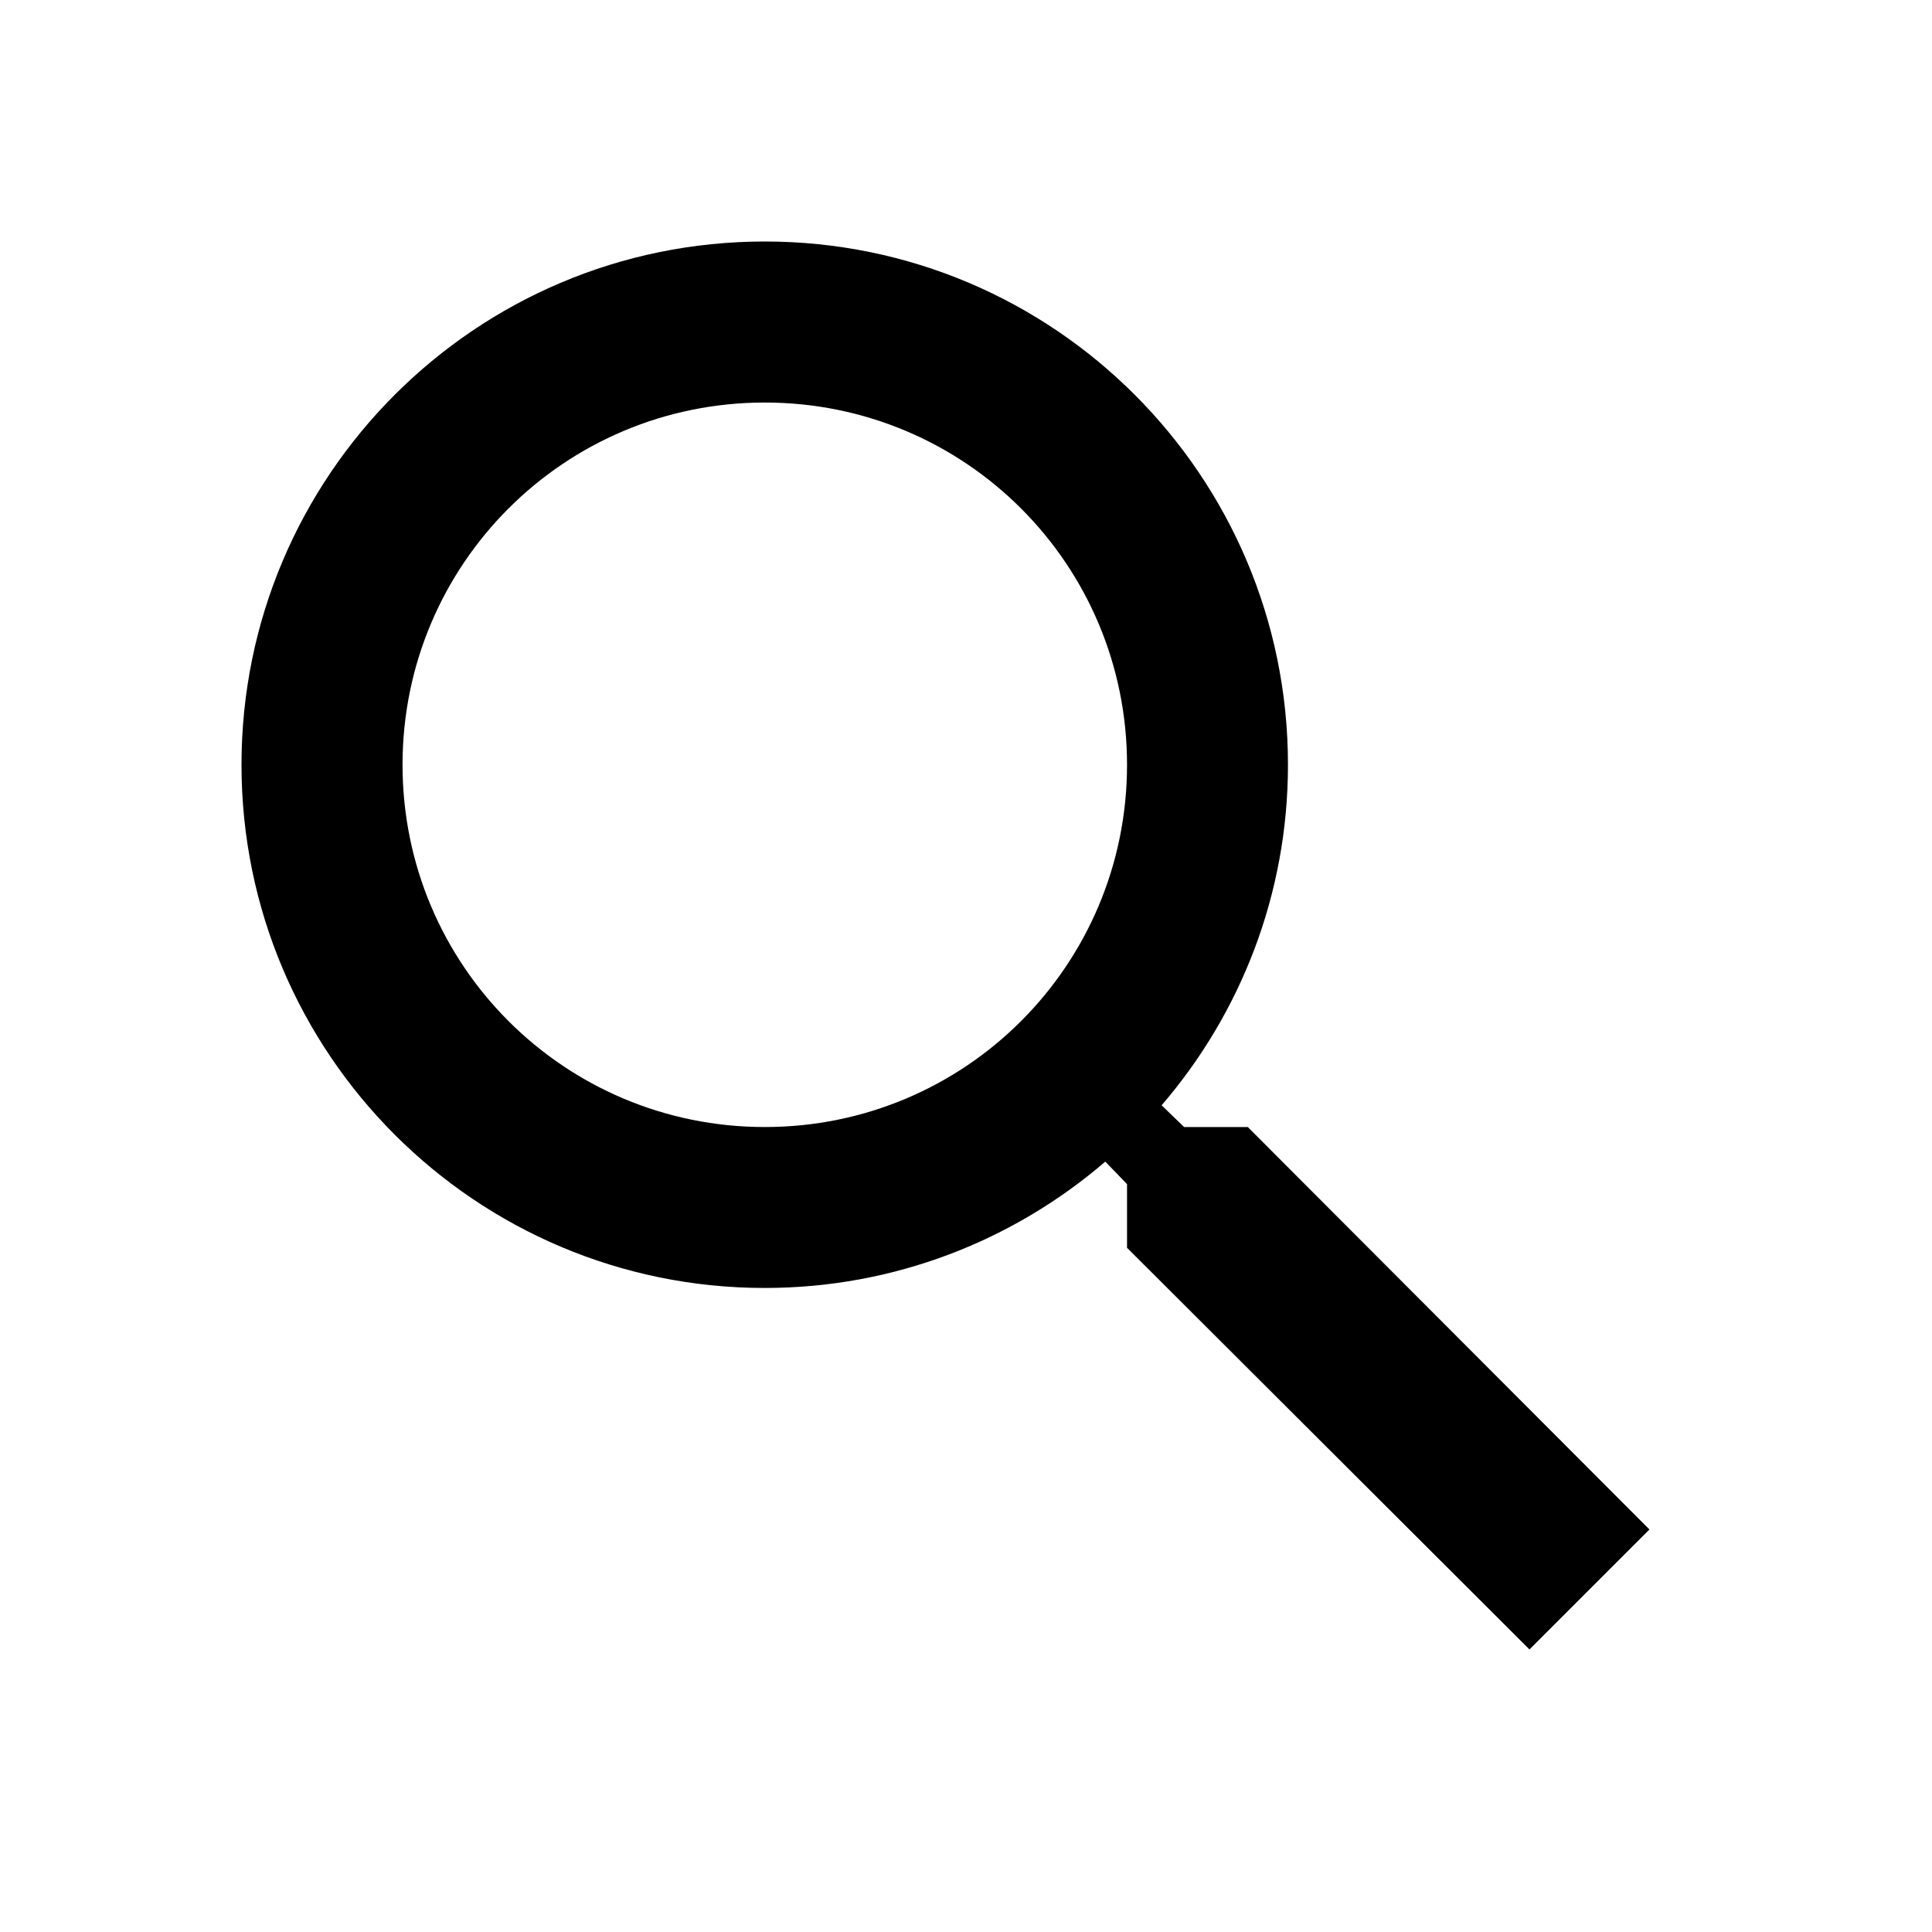
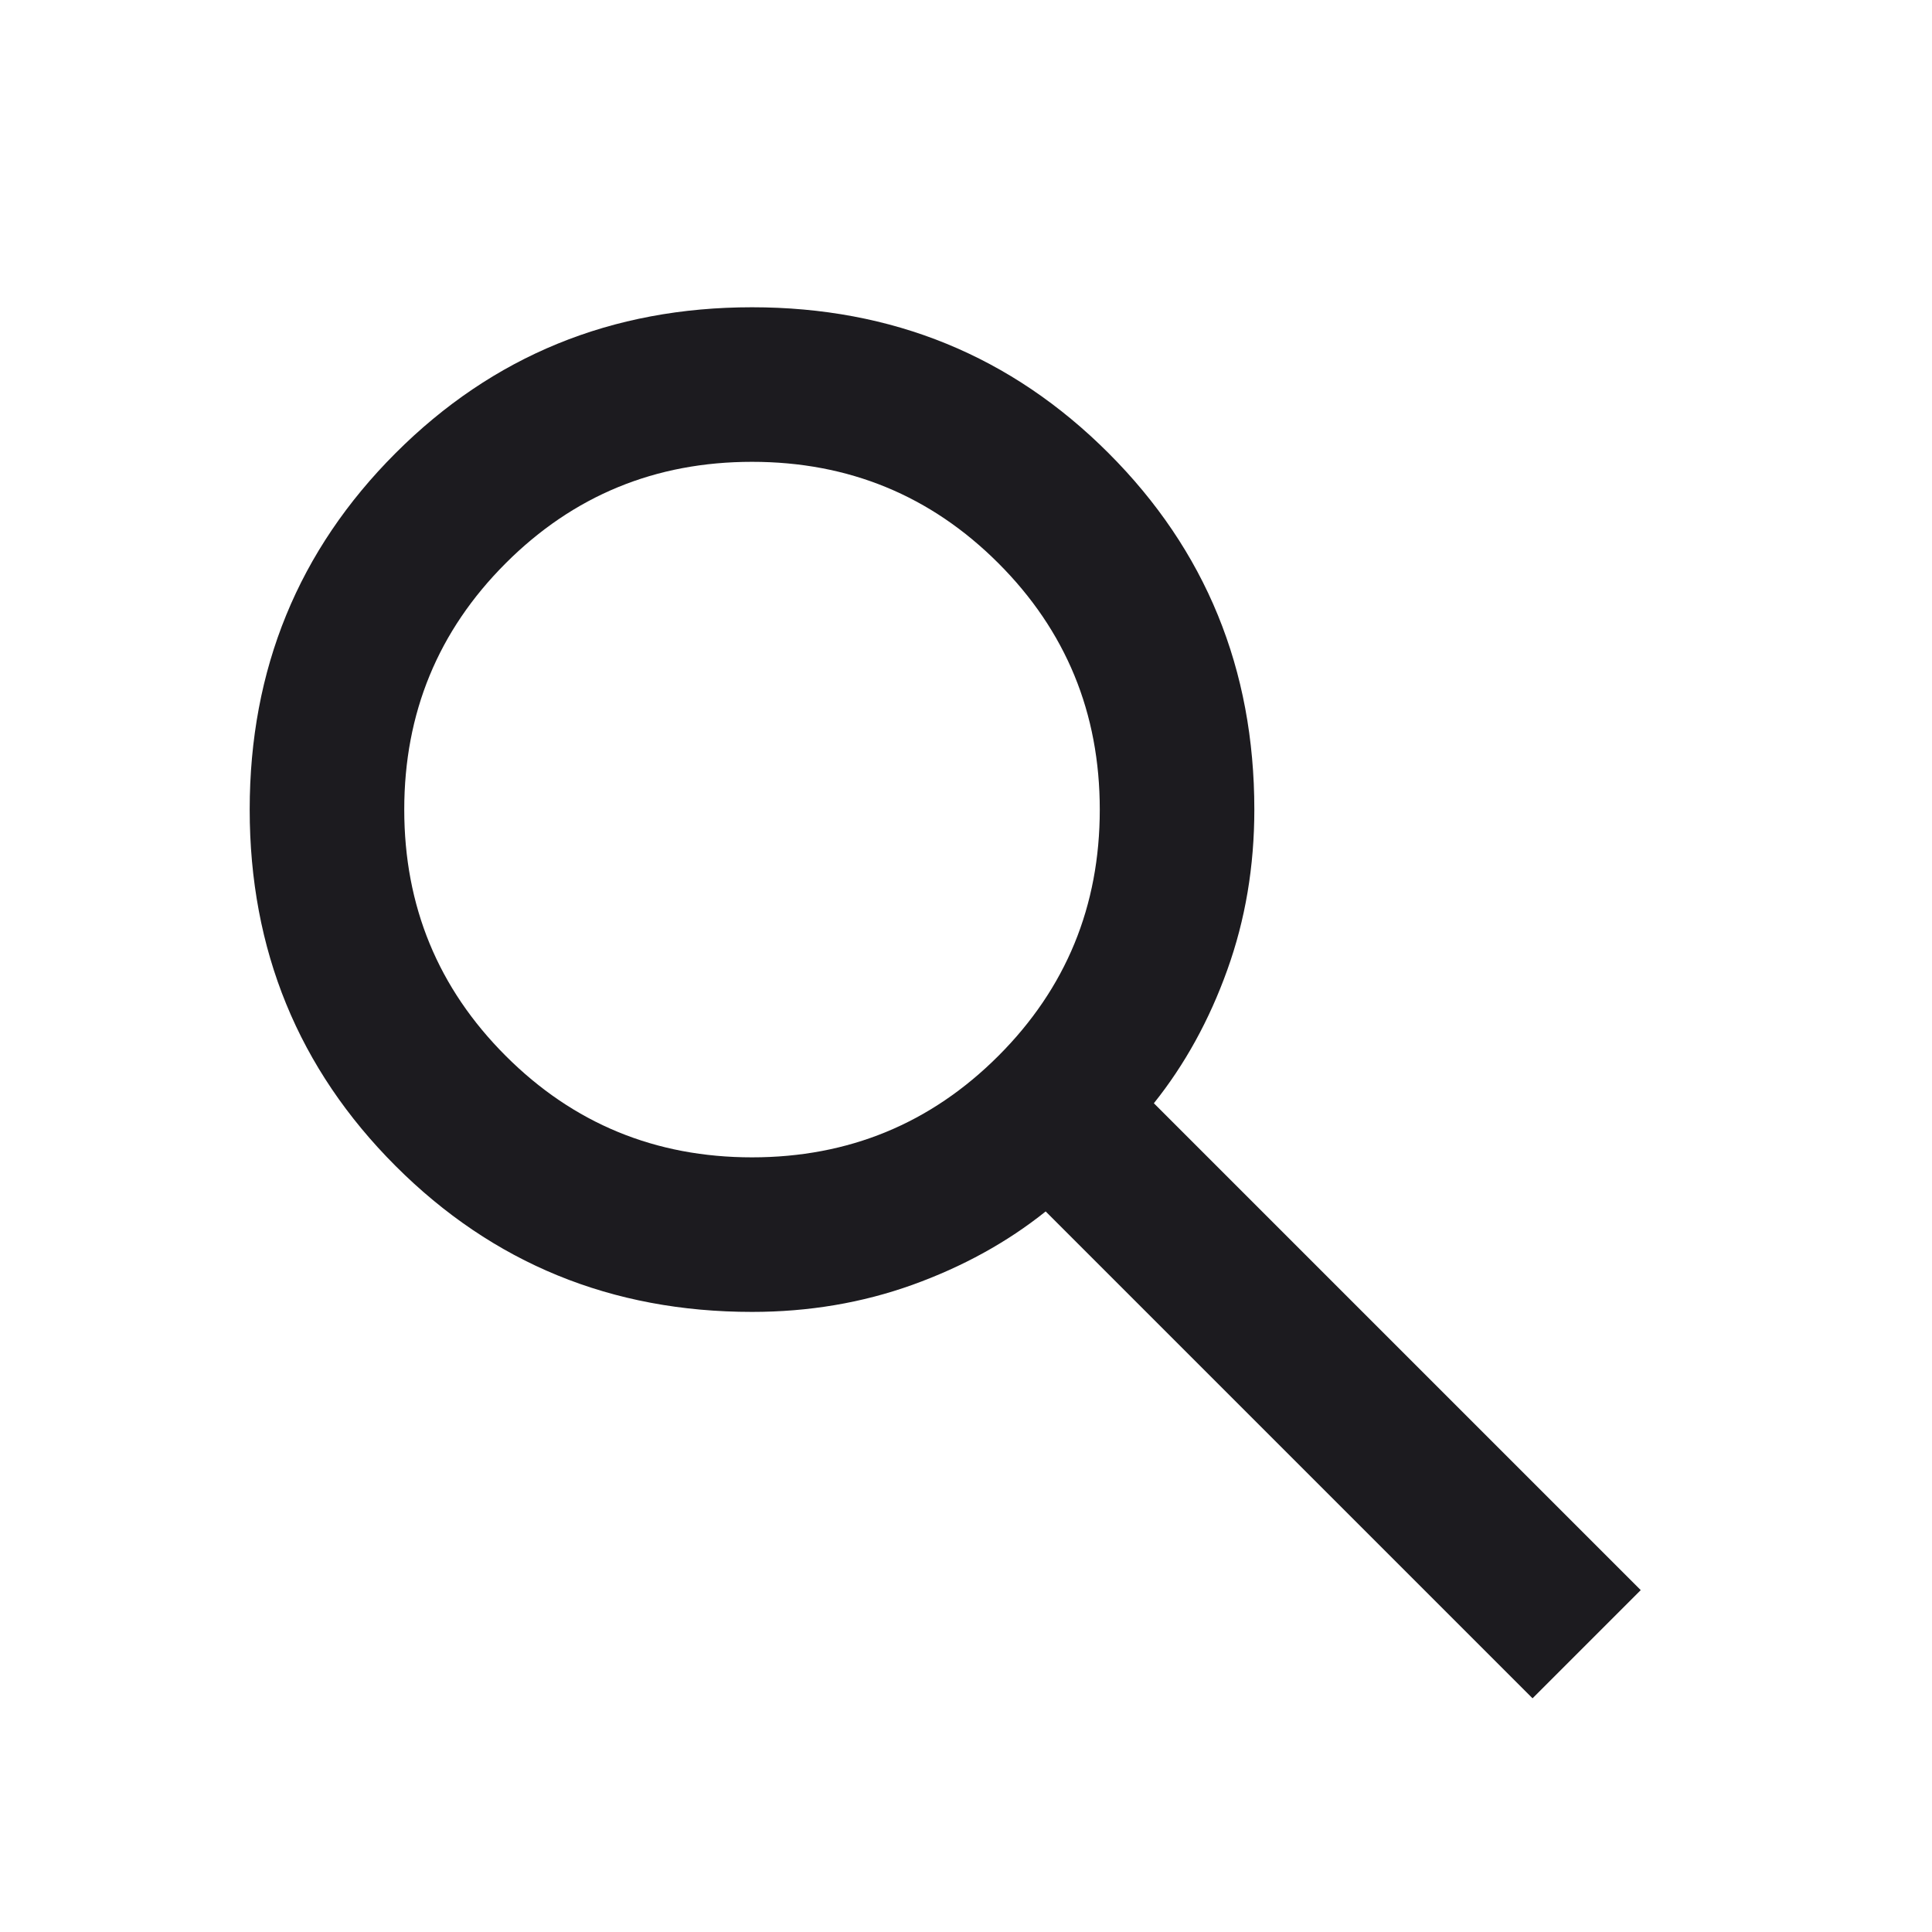
- <svg xmlns="http://www.w3.org/2000/svg" width="20" height="20" viewBox="0 0 20 20" fill="none">
-   <path d="M12.917 11.667H12.258L12.025 11.442C12.842 10.492 13.333 9.258 13.333 7.917C13.333 4.925 10.908 2.5 7.917 2.5C4.925 2.5 2.5 4.925 2.5 7.917C2.5 10.908 4.925 13.333 7.917 13.333C9.258 13.333 10.492 12.842 11.442 12.025L11.667 12.258V12.917L15.833 17.075L17.075 15.833L12.917 11.667ZM7.917 11.667C5.842 11.667 4.167 9.992 4.167 7.917C4.167 5.842 5.842 4.167 7.917 4.167C9.992 4.167 11.667 5.842 11.667 7.917C11.667 9.992 9.992 11.667 7.917 11.667Z" fill="black" />
+ <svg xmlns="http://www.w3.org/2000/svg" width="25" height="25" viewBox="0 0 25 25" fill="none">
+   <mask id="mask0_3259_5207" style="mask-type:alpha" maskUnits="userSpaceOnUse" x="0" y="0" width="25" height="25">
+     <rect x="0.231" y="0.976" width="24" height="24" fill="#D9D9D9" />
+   </mask>
+   <g mask="url(#mask0_3259_5207)">
+     <path d="M19.831 21.976L13.531 15.676C13.031 16.076 12.456 16.392 11.806 16.626C11.156 16.859 10.465 16.976 9.731 16.976C7.915 16.976 6.377 16.346 5.119 15.088C3.861 13.83 3.231 12.292 3.231 10.476C3.231 8.659 3.861 7.121 5.119 5.863C6.377 4.605 7.915 3.976 9.731 3.976C11.548 3.976 13.086 4.605 14.344 5.863C15.602 7.121 16.231 8.659 16.231 10.476C16.231 11.209 16.115 11.901 15.881 12.551C15.648 13.201 15.331 13.776 14.931 14.276L21.231 20.576L19.831 21.976ZM9.731 14.976C10.981 14.976 12.044 14.538 12.919 13.663C13.794 12.788 14.231 11.726 14.231 10.476C14.231 9.226 13.794 8.163 12.919 7.288C12.044 6.413 10.981 5.976 9.731 5.976C8.481 5.976 7.419 6.413 6.544 7.288C5.669 8.163 5.231 9.226 5.231 10.476C5.231 11.726 5.669 12.788 6.544 13.663C7.419 14.538 8.481 14.976 9.731 14.976Z" fill="#1C1B1F" />
+   </g>
</svg>
